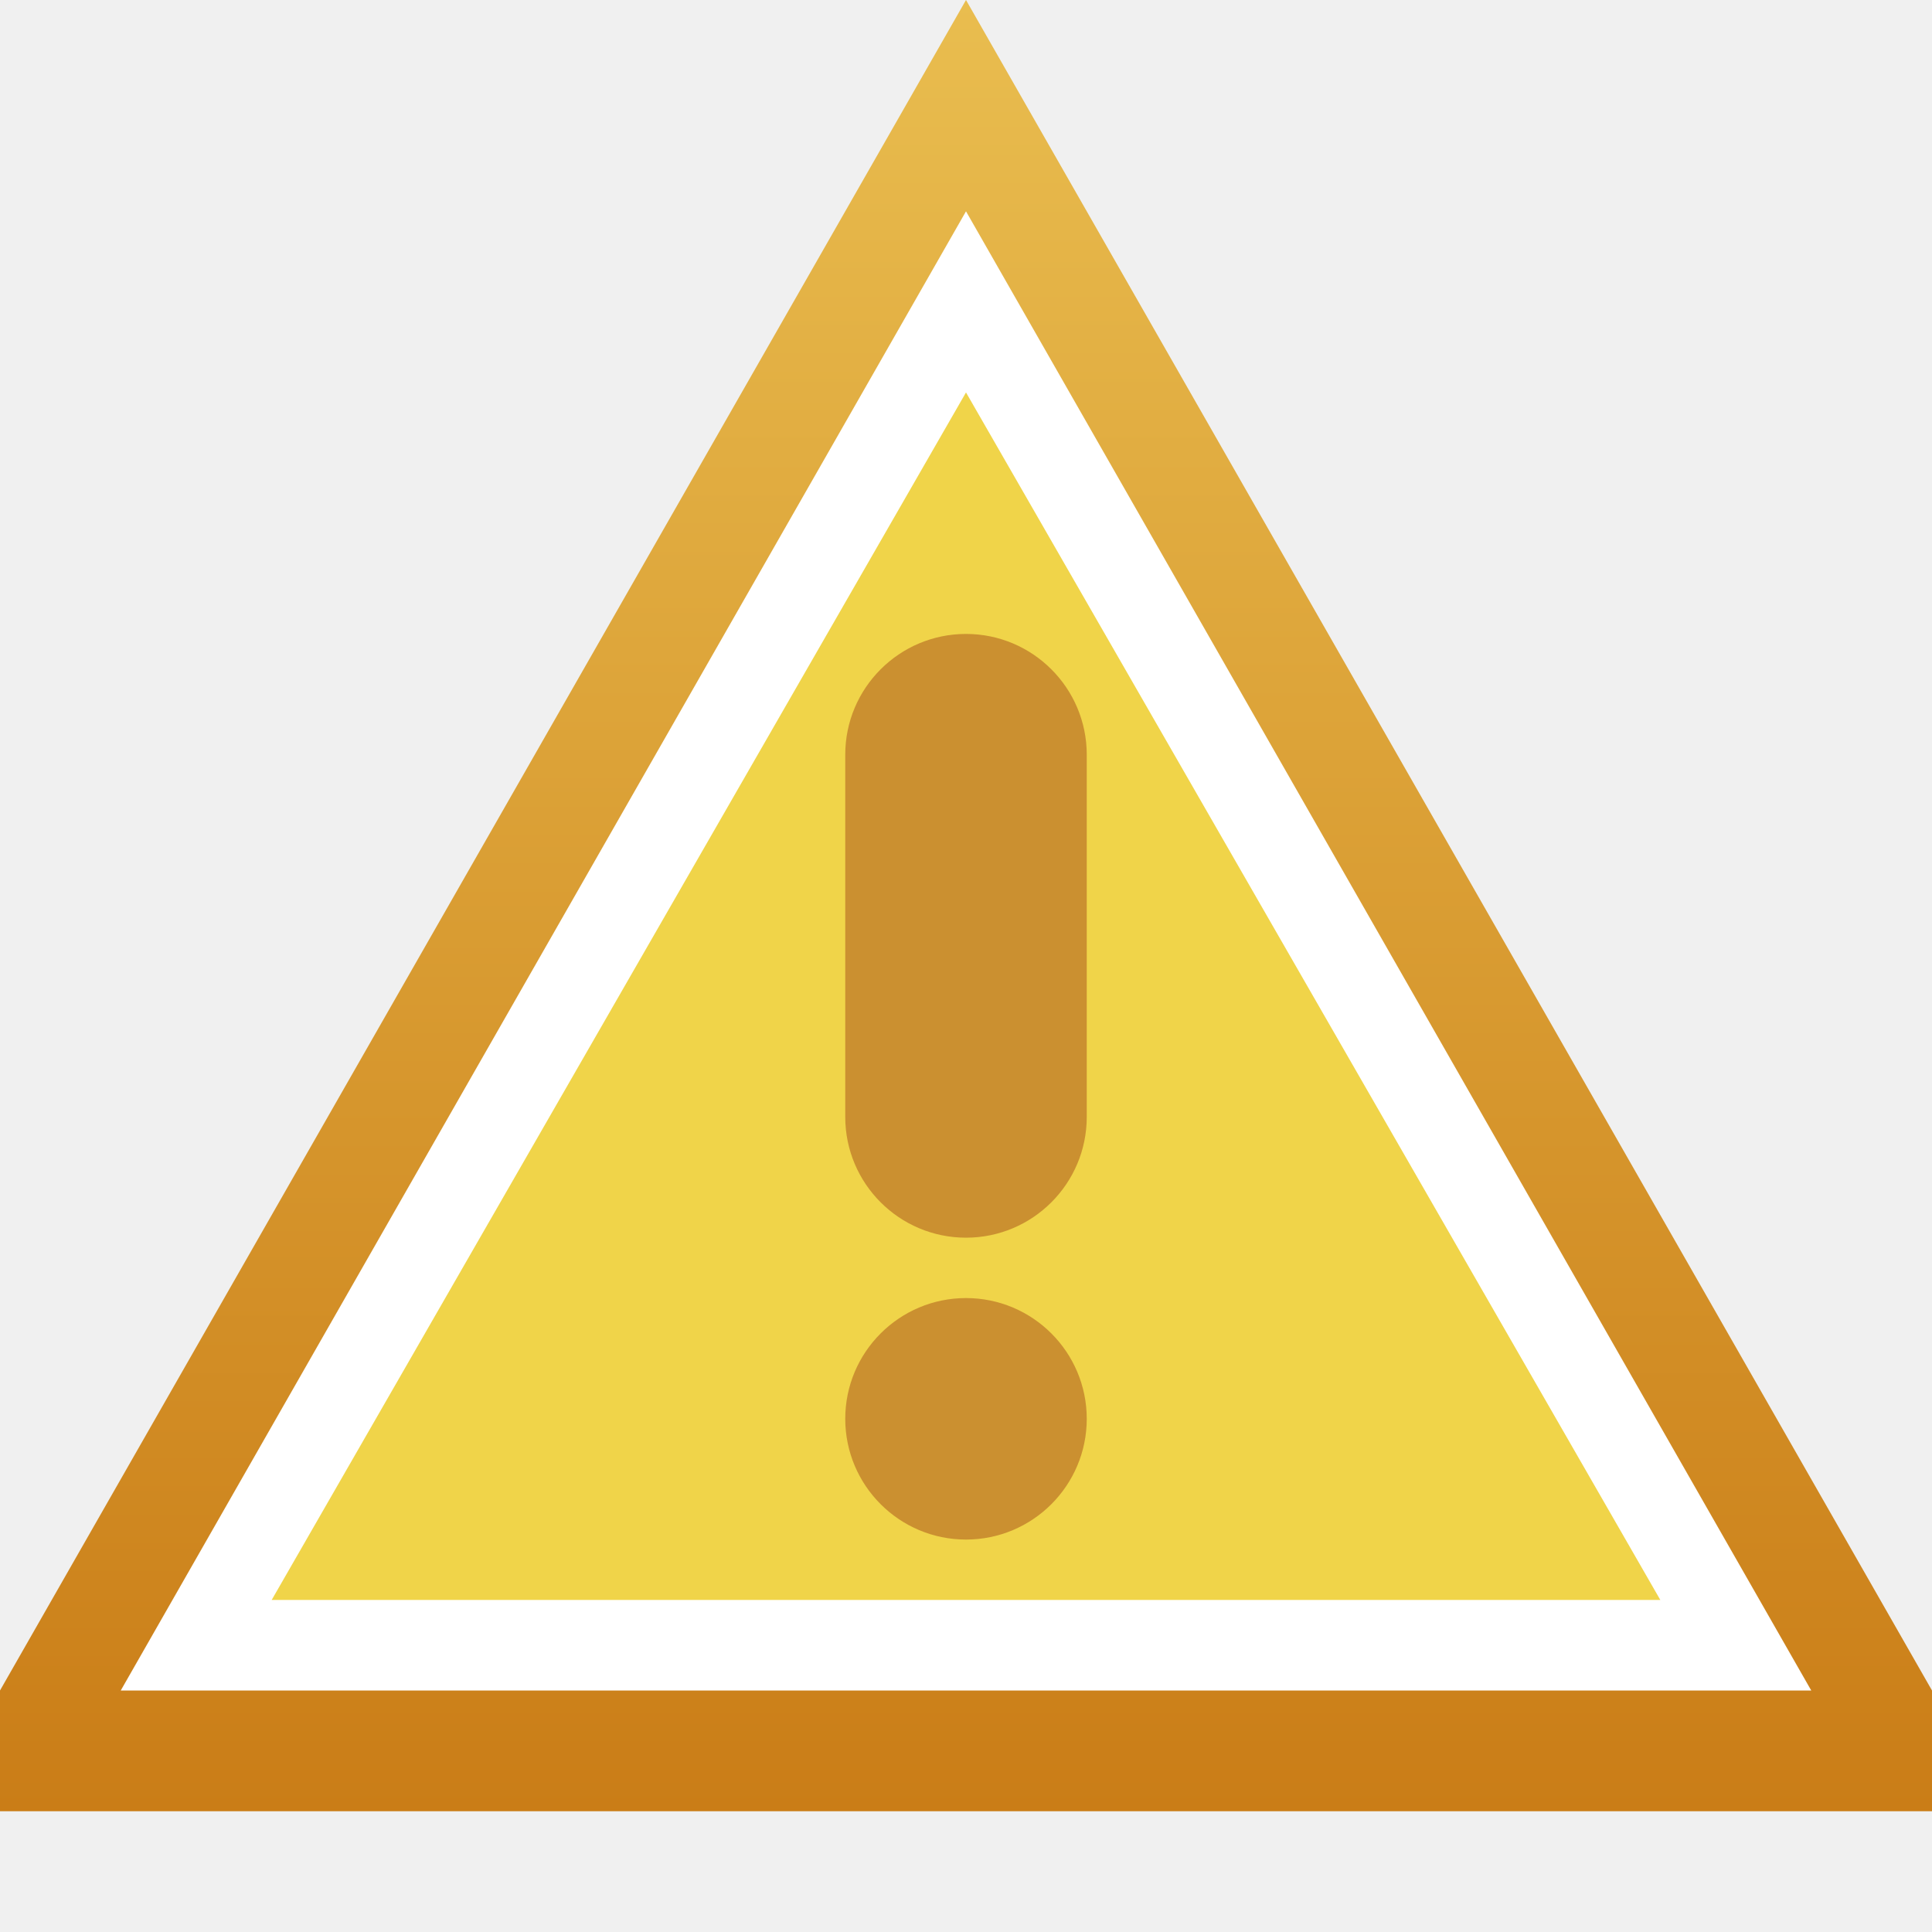
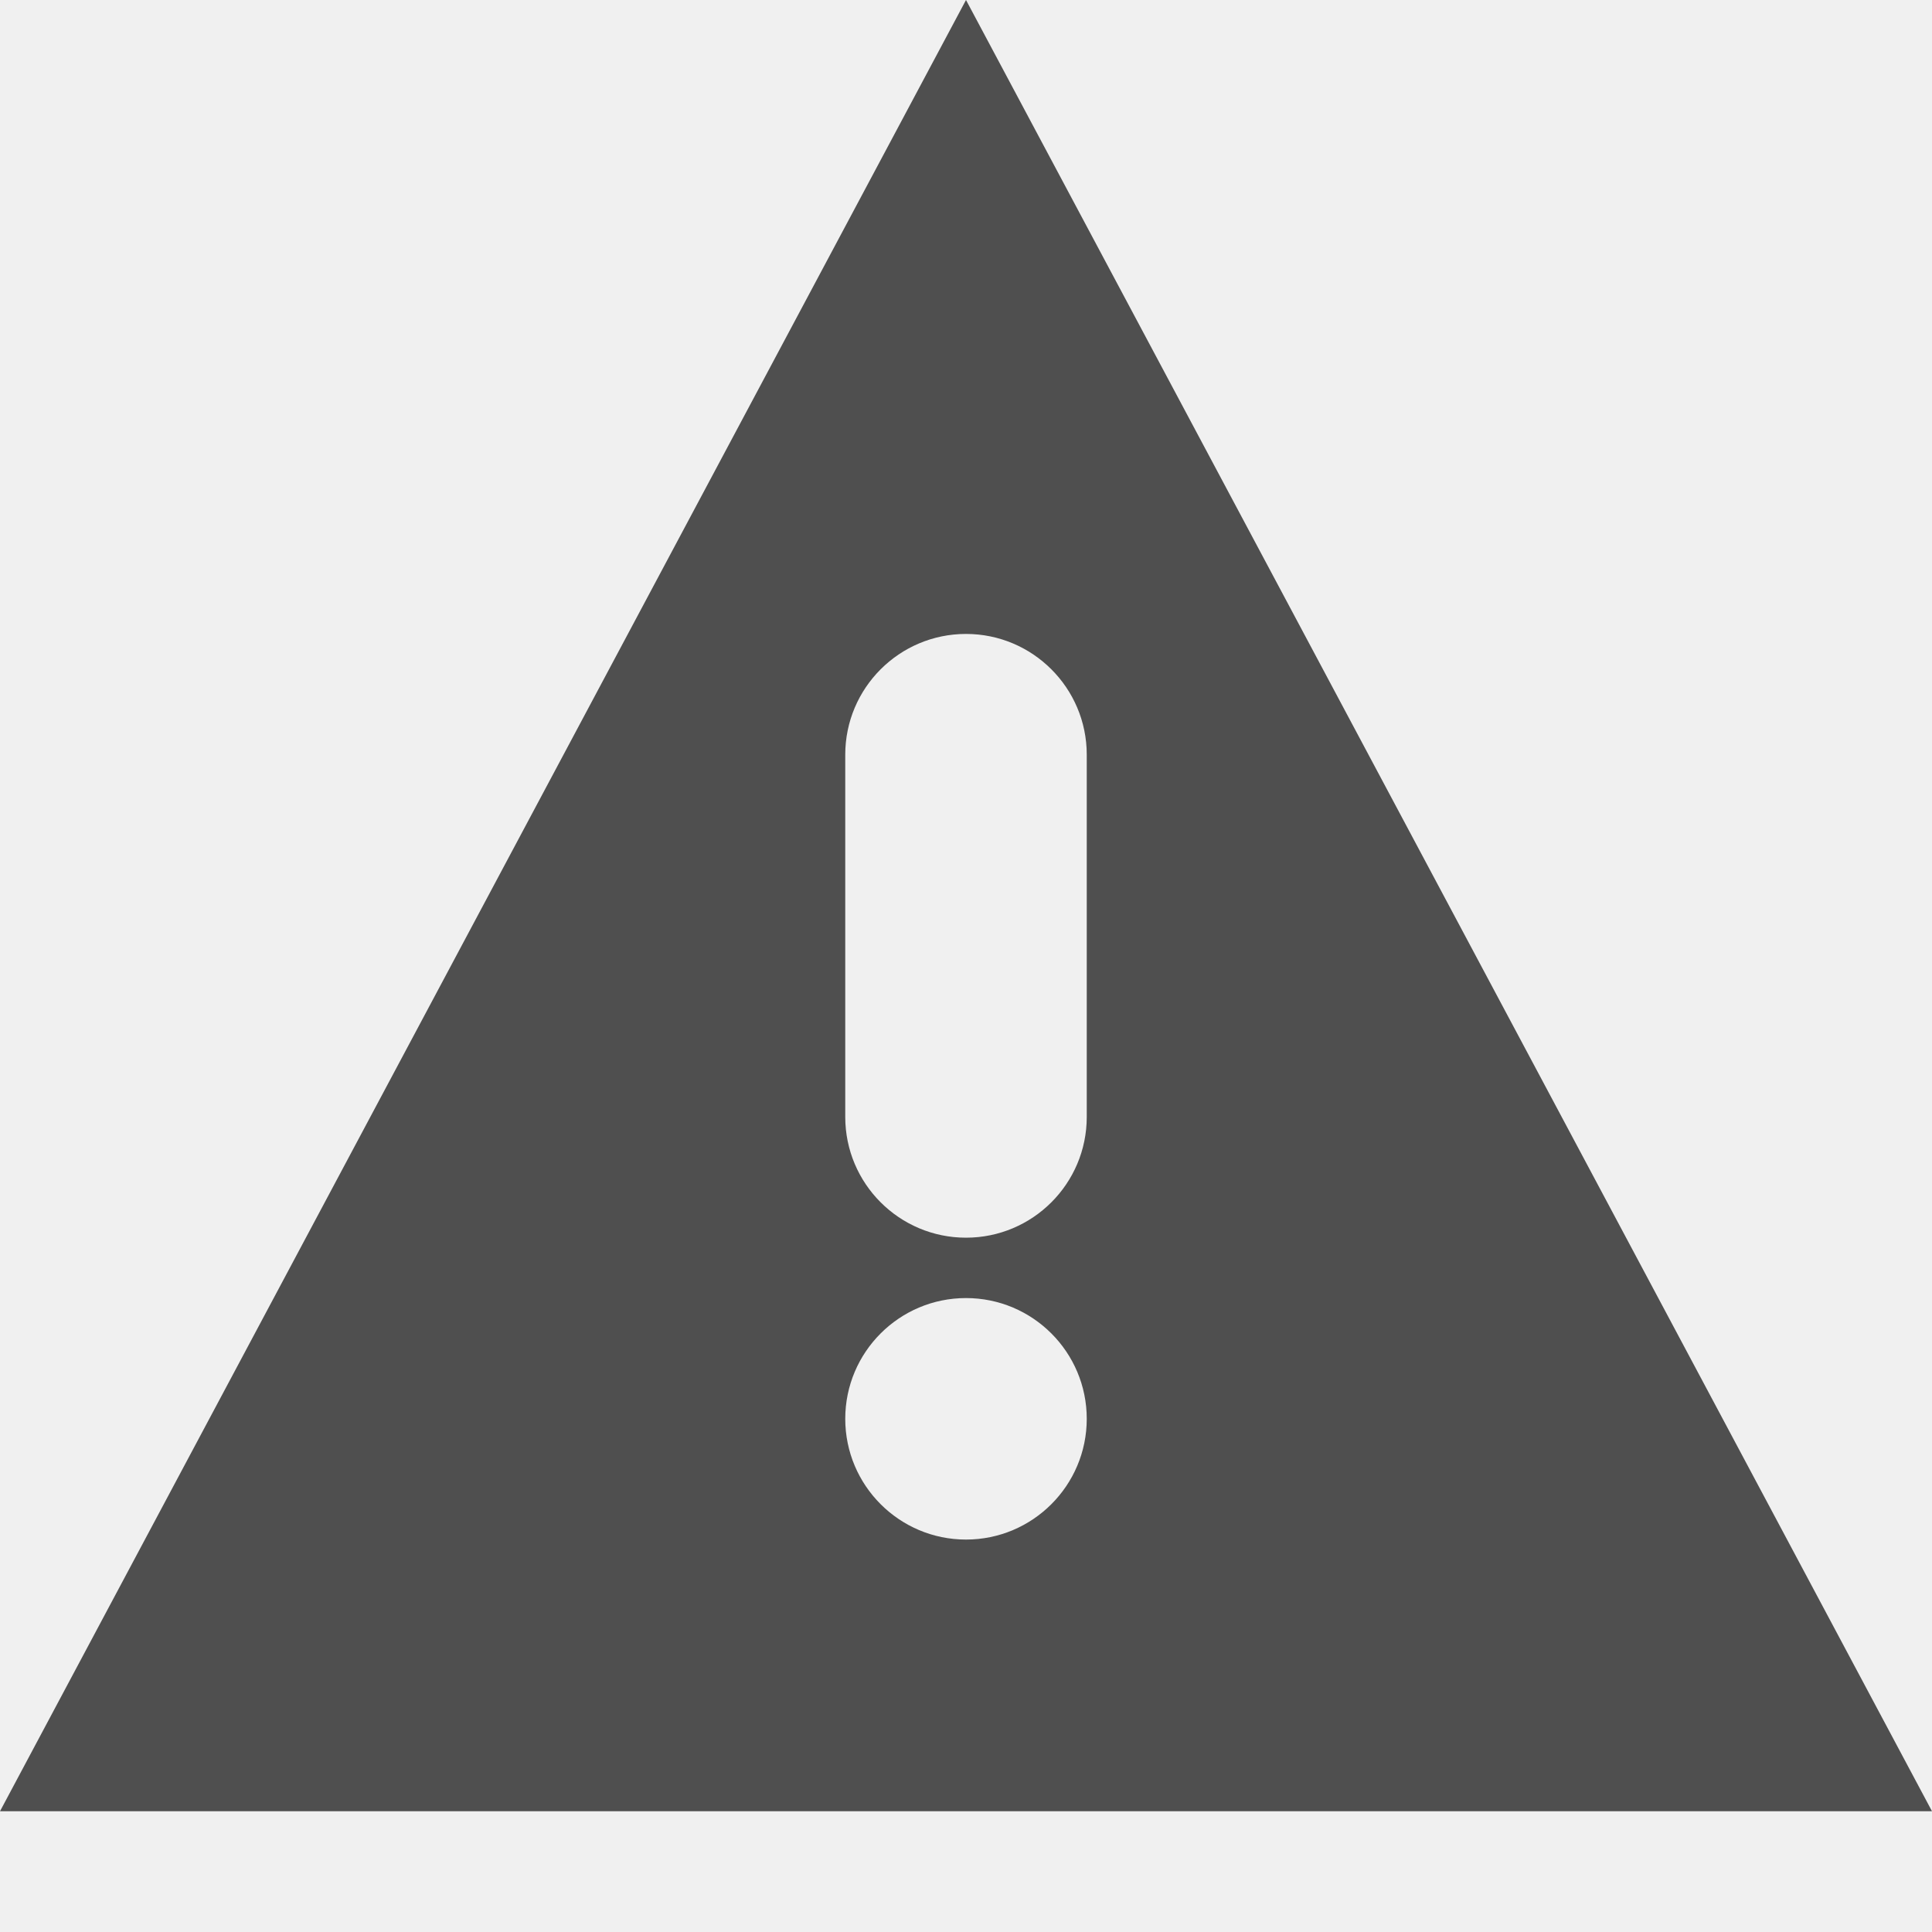
- <svg xmlns="http://www.w3.org/2000/svg" version="1.1" x="0px" y="0px" width="100%" height="100%" viewBox="0, 0, 16, 16">
-   <g id="Layer 1">
-     <g>
-       <g>
-         <path d="M0,14 C0,14 8,0 8,0 C8,0 16,14 16,14 C16,14 16,15 16,15 C16,15 0,15 0,15 C0,15 0,14 0,14 z" fill="url(#Gradient_1)" />
-         <path d="M1,14 L8,1.75 L15,14 z" fill="#FFFFFF" />
-         <path d="M2.25,13.25 L8,3.25 L13.75,13.25 z" fill="#F0D449" />
-       </g>
-       <g>
-         <path d="M8,12.75 C7.448,12.75 7,12.302 7,11.75 C7,11.198 7.448,10.75 8,10.75 C8.552,10.75 9,11.198 9,11.75 C9,12.302 8.552,12.75 8,12.75 z" fill="#CB9030" />
-         <path d="M8,5.25 L8,5.25 C8.552,5.25 9,5.698 9,6.25 L9,9.25 C9,9.802 8.552,10.25 8,10.25 L8,10.25 C7.448,10.25 7,9.802 7,9.25 L7,6.25 C7,5.698 7.448,5.25 8,5.25 z" fill="#CB9030" />
-       </g>
-     </g>
+ <svg xmlns="http://www.w3.org/2000/svg" version="1.1" x="0" y="0" width="100%" height="100%" viewBox="0, 0, 16, 16">
+   <g id="Layer_1">
+     <path d="M8,0 C8,0 16,15 16,15 C16,15 0,15 0,15 C0,15 8,0 8,0 z M8,10.75 C7.448,10.75 7,11.198 7,11.75 C7,12.302 7.448,12.75 8,12.75 C8.552,12.75 9,12.302 9,11.75 C9,11.198 8.552,10.75 8,10.75 z M8,5.25 C7.448,5.25 7,5.698 7,6.25 L7,9.25 C7,9.802 7.448,10.25 8,10.25 C8.552,10.25 9,9.802 9,9.25 L9,6.25 C9,5.698 8.552,5.25 8,5.25 z" fill="#4F4F4F" />
  </g>
-   <defs>
-     <linearGradient id="Gradient_1" gradientUnits="userSpaceOnUse" x1="8" y1="15" x2="8" y2="0">
-       <stop offset="0" stop-color="#CA7D17" />
-       <stop offset="1" stop-color="#E9BD4F" />
-     </linearGradient>
-   </defs>
</svg>
